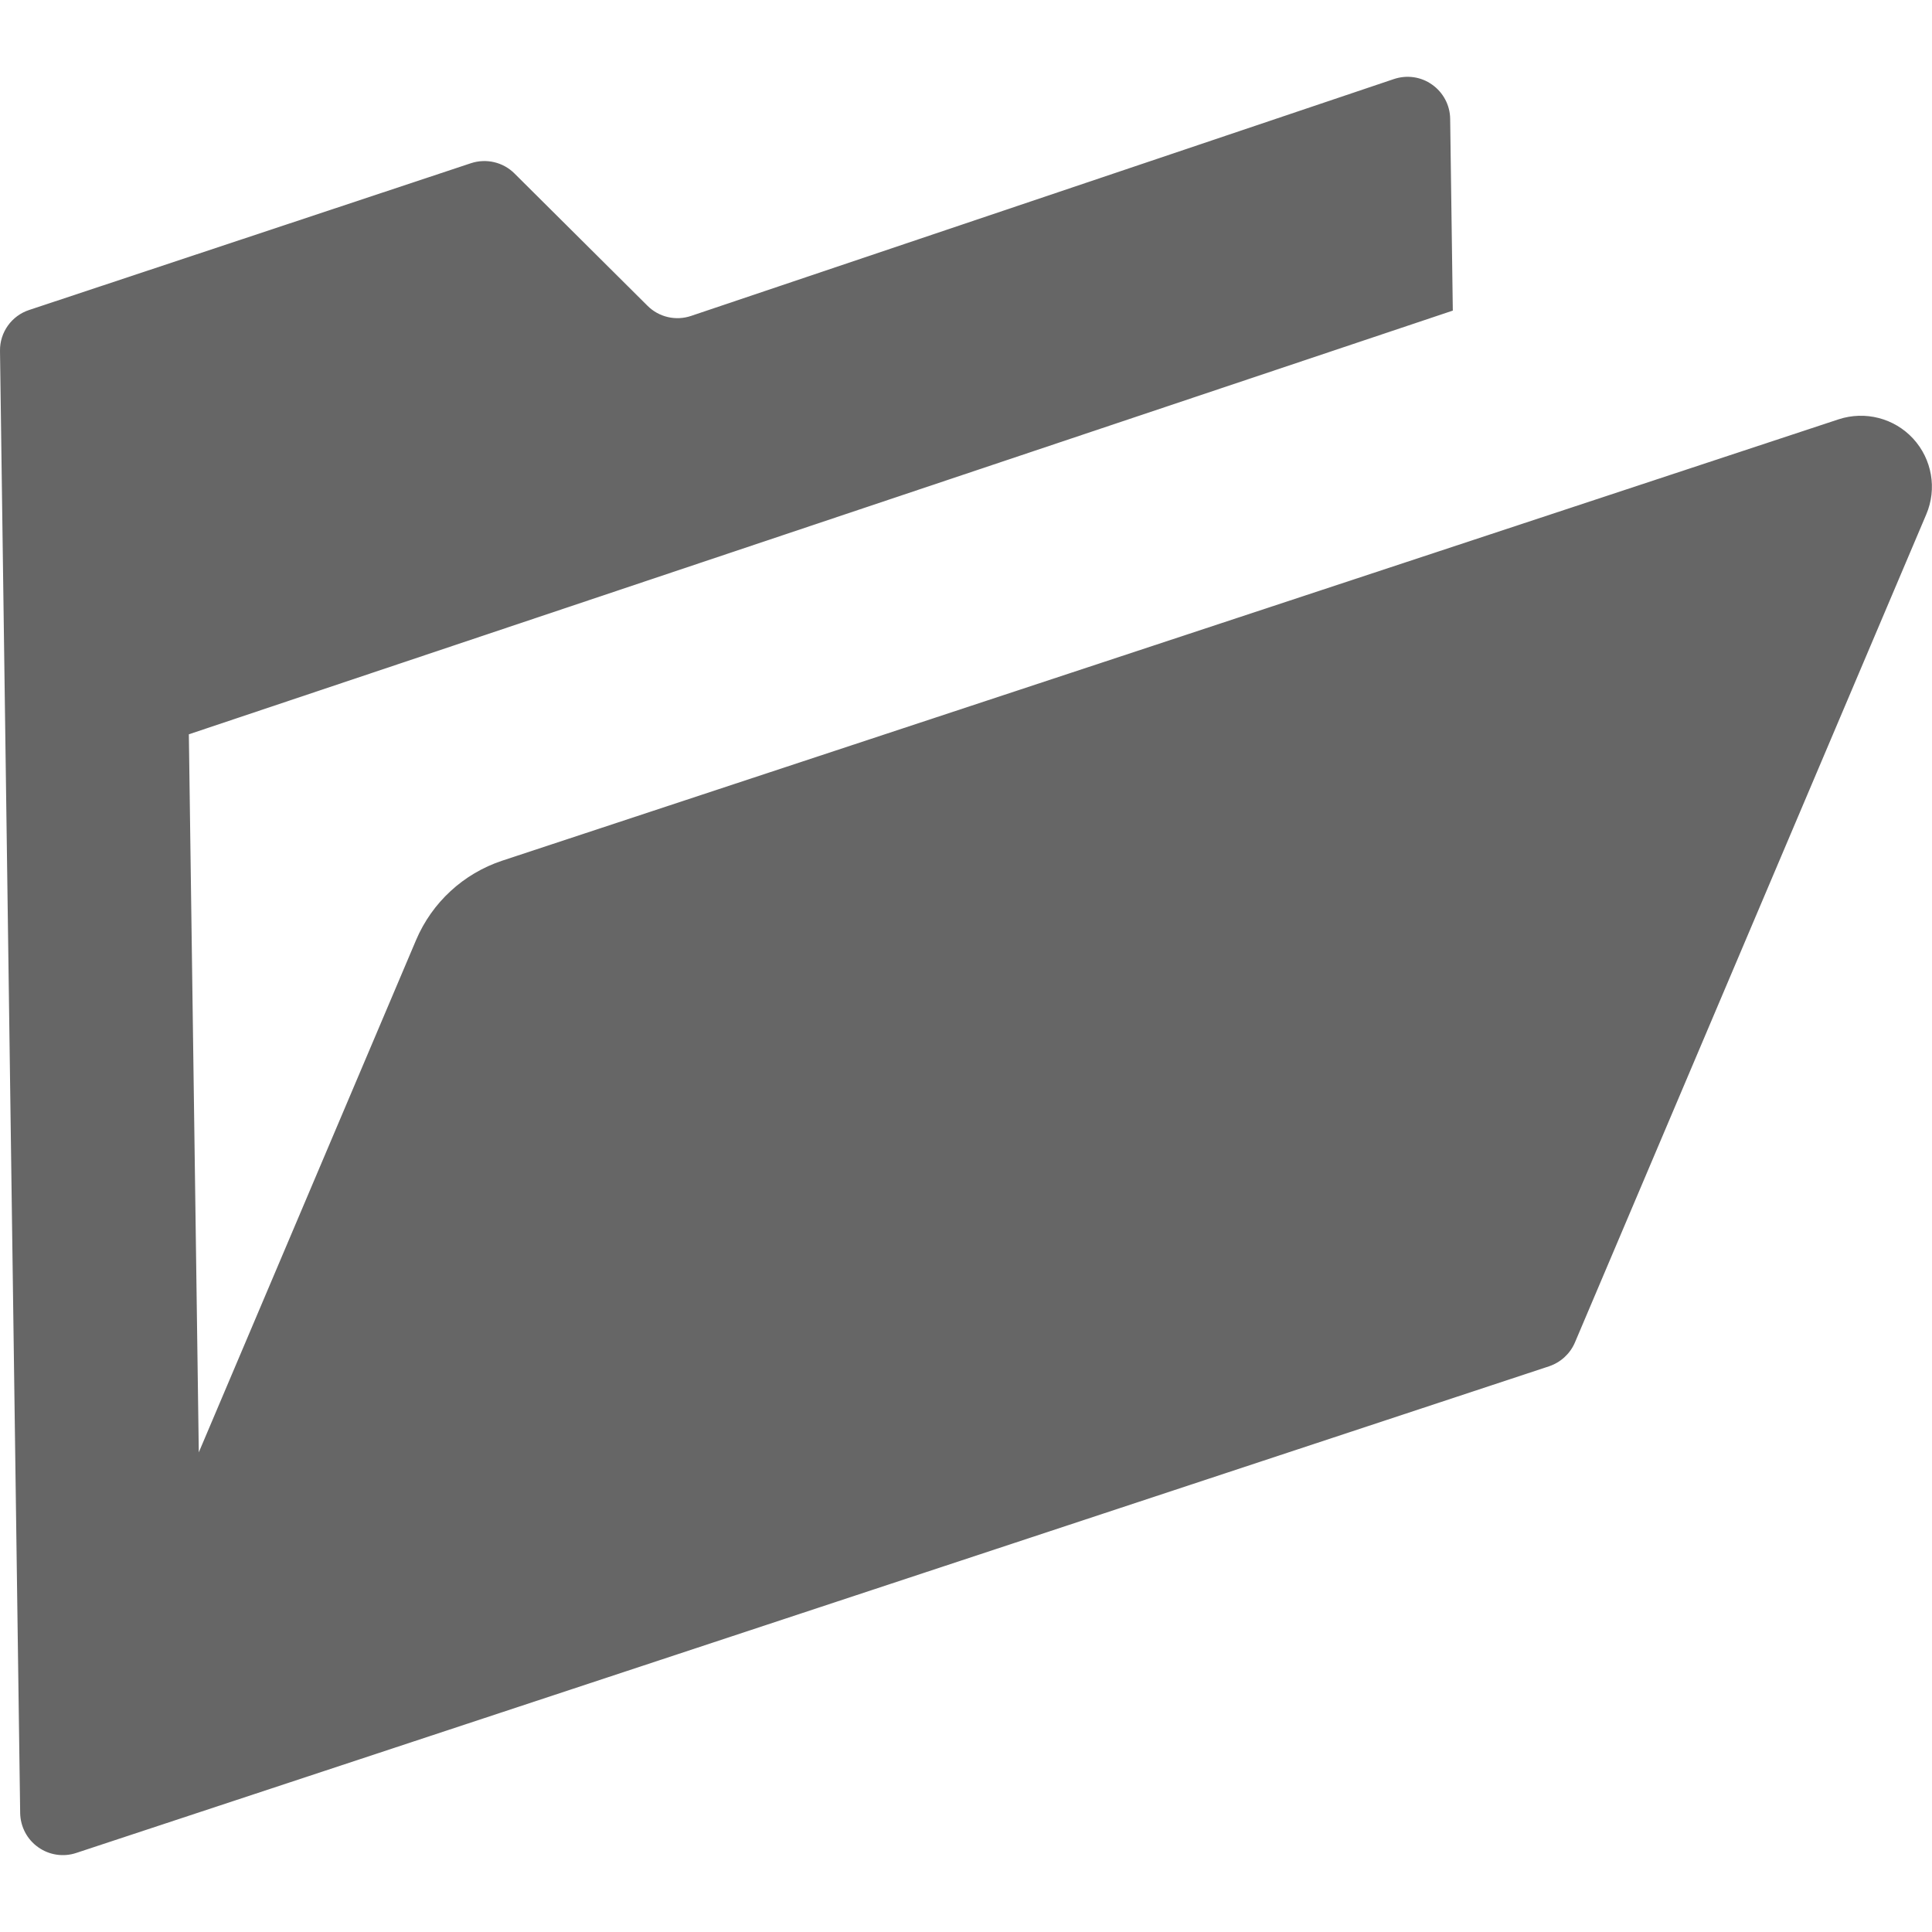
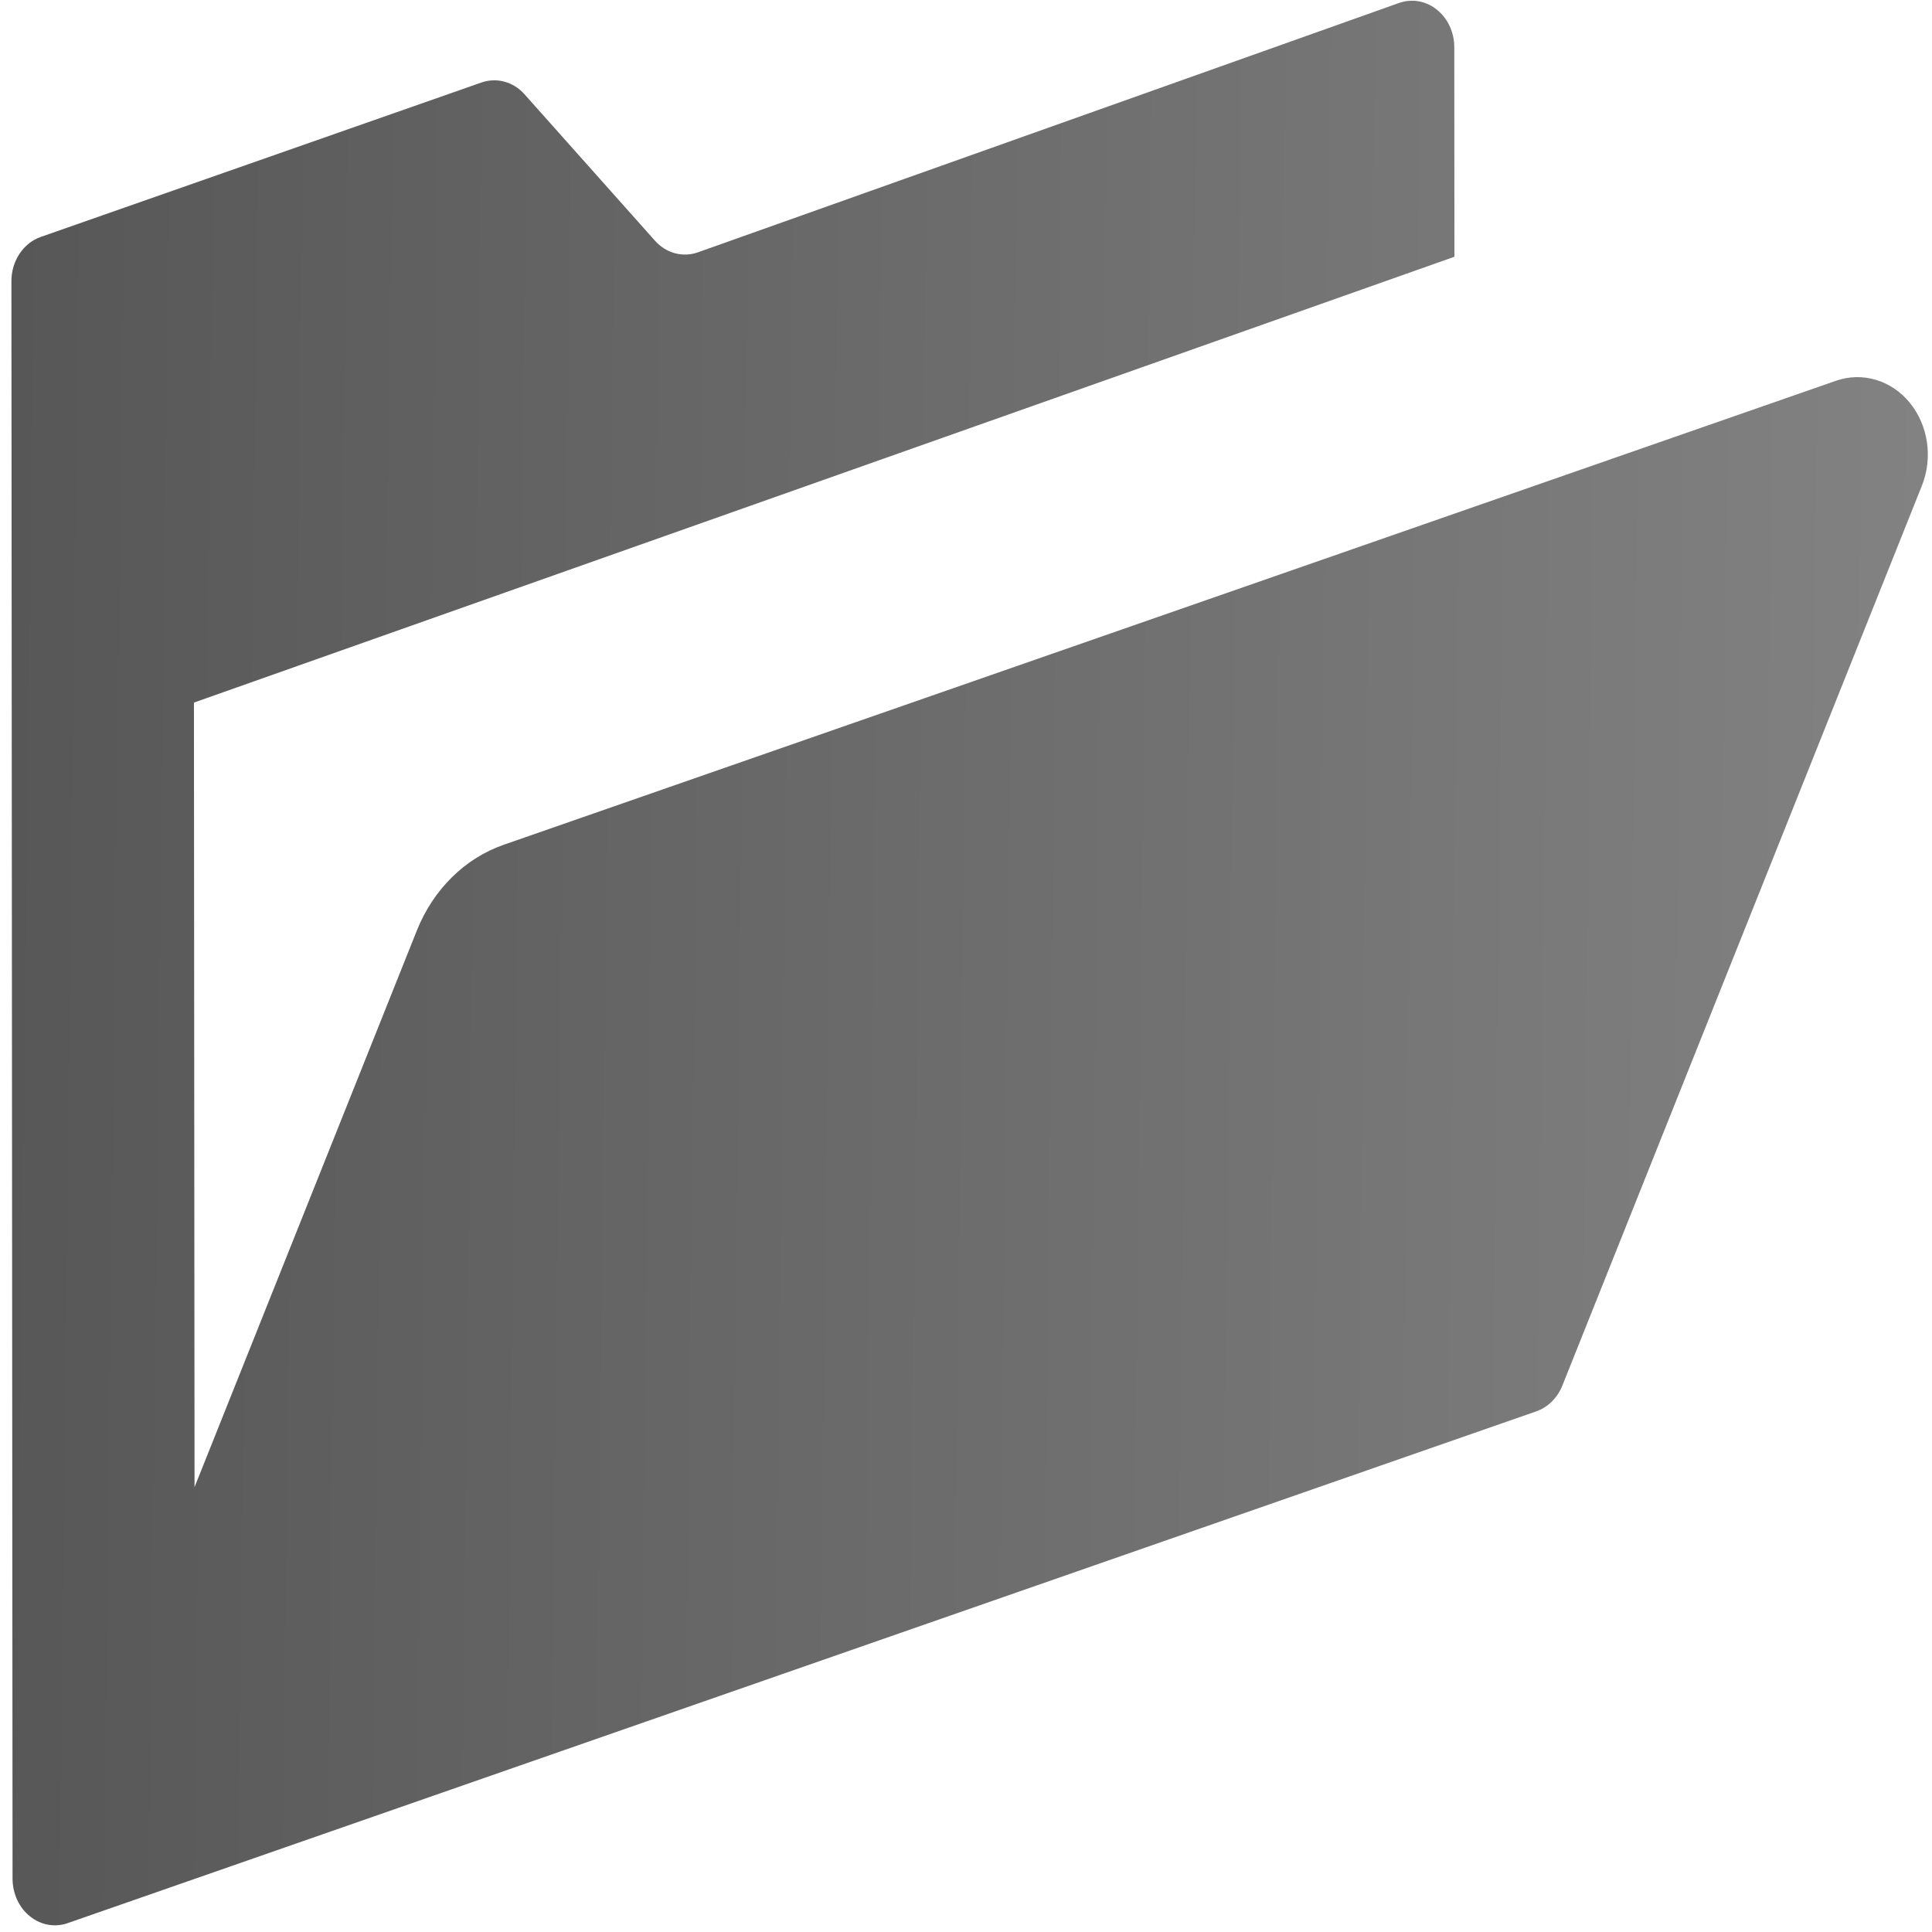
<svg xmlns="http://www.w3.org/2000/svg" width="211.67mm" height="211.67mm" fill-rule="evenodd" stroke-linejoin="round" stroke-width="28.222" preserveAspectRatio="xMidYMid" version="1.2" viewBox="0 0 21167 21167" xml:space="preserve">
-   <g class="Master_Slide" fill="#666">
-     <path d="m20960 4805c-207-224-526-306-816-211l-14643 4836c-424 141-767 457-942 868l-2381 5614-109-7867 13848-4642-29-2102c-2-149-76-288-198-374-122-87-277-108-418-61l-7700 2595c-168 57-353 14-478-111l-1458-1450c-124-124-309-167-476-112l-4840 1608c-193 63-323 245-320 448l221 16021c3 148 75 287 197 373 120 86 276 110 417 63l16137-5332c127-43 230-137 283-261l3849-9072c120-281 63-606-144-831z" fill="#666" />
-   </g>
+   <defs>
+     <linearGradient id="linearGradient2" x1="21166" x2="-.051" y1="10583" y2="10583" gradientTransform="matrix(.9929 .013486 -.012919 1.0925 175.28 -1119.2)" gradientUnits="userSpaceOnUse">
+       <stop stop-color="#828282" offset="0" />
+       <stop stop-color="#575757" offset="1" />
+     </linearGradient>
+   </defs>
+   <path d="m20924 4412.7c-202.64-247.5-518.31-341.39-807.48-241.51l-14602 5085.6c-422.81 148.32-767.46 488.91-946.53 935.55l-2436.6 6100.9-6.592-8595.8 13810-4884.4-1.638-2296.7c-0.06-162.8-71.74-315.65-191.76-411.25-120.01-96.689-273.64-121.72-414.24-72.277l-7678.9 2731.1c-167.54 60.004-350.67 10.534-473.17-127.71l-1428.9-1603.7c-121.52-137.14-304.65-186.61-471.17-128.77l-4826.4 1691.4c-192.44 66.222-323.87 263.3-323.52 485.11l12.456 17505c1.067 161.72 70.76 314.55 190.78 410.14 118.04 95.569 272.62 123.89 413.23 74.448l16091-5607.4c126.65-45.263 230.14-146.56 284.36-281.32l3938.9-9858.9c122.78-305.36 70.382-661.18-132.24-909.77z" fill="url(#linearGradient2)" stroke-width="29.395" />
</svg>
